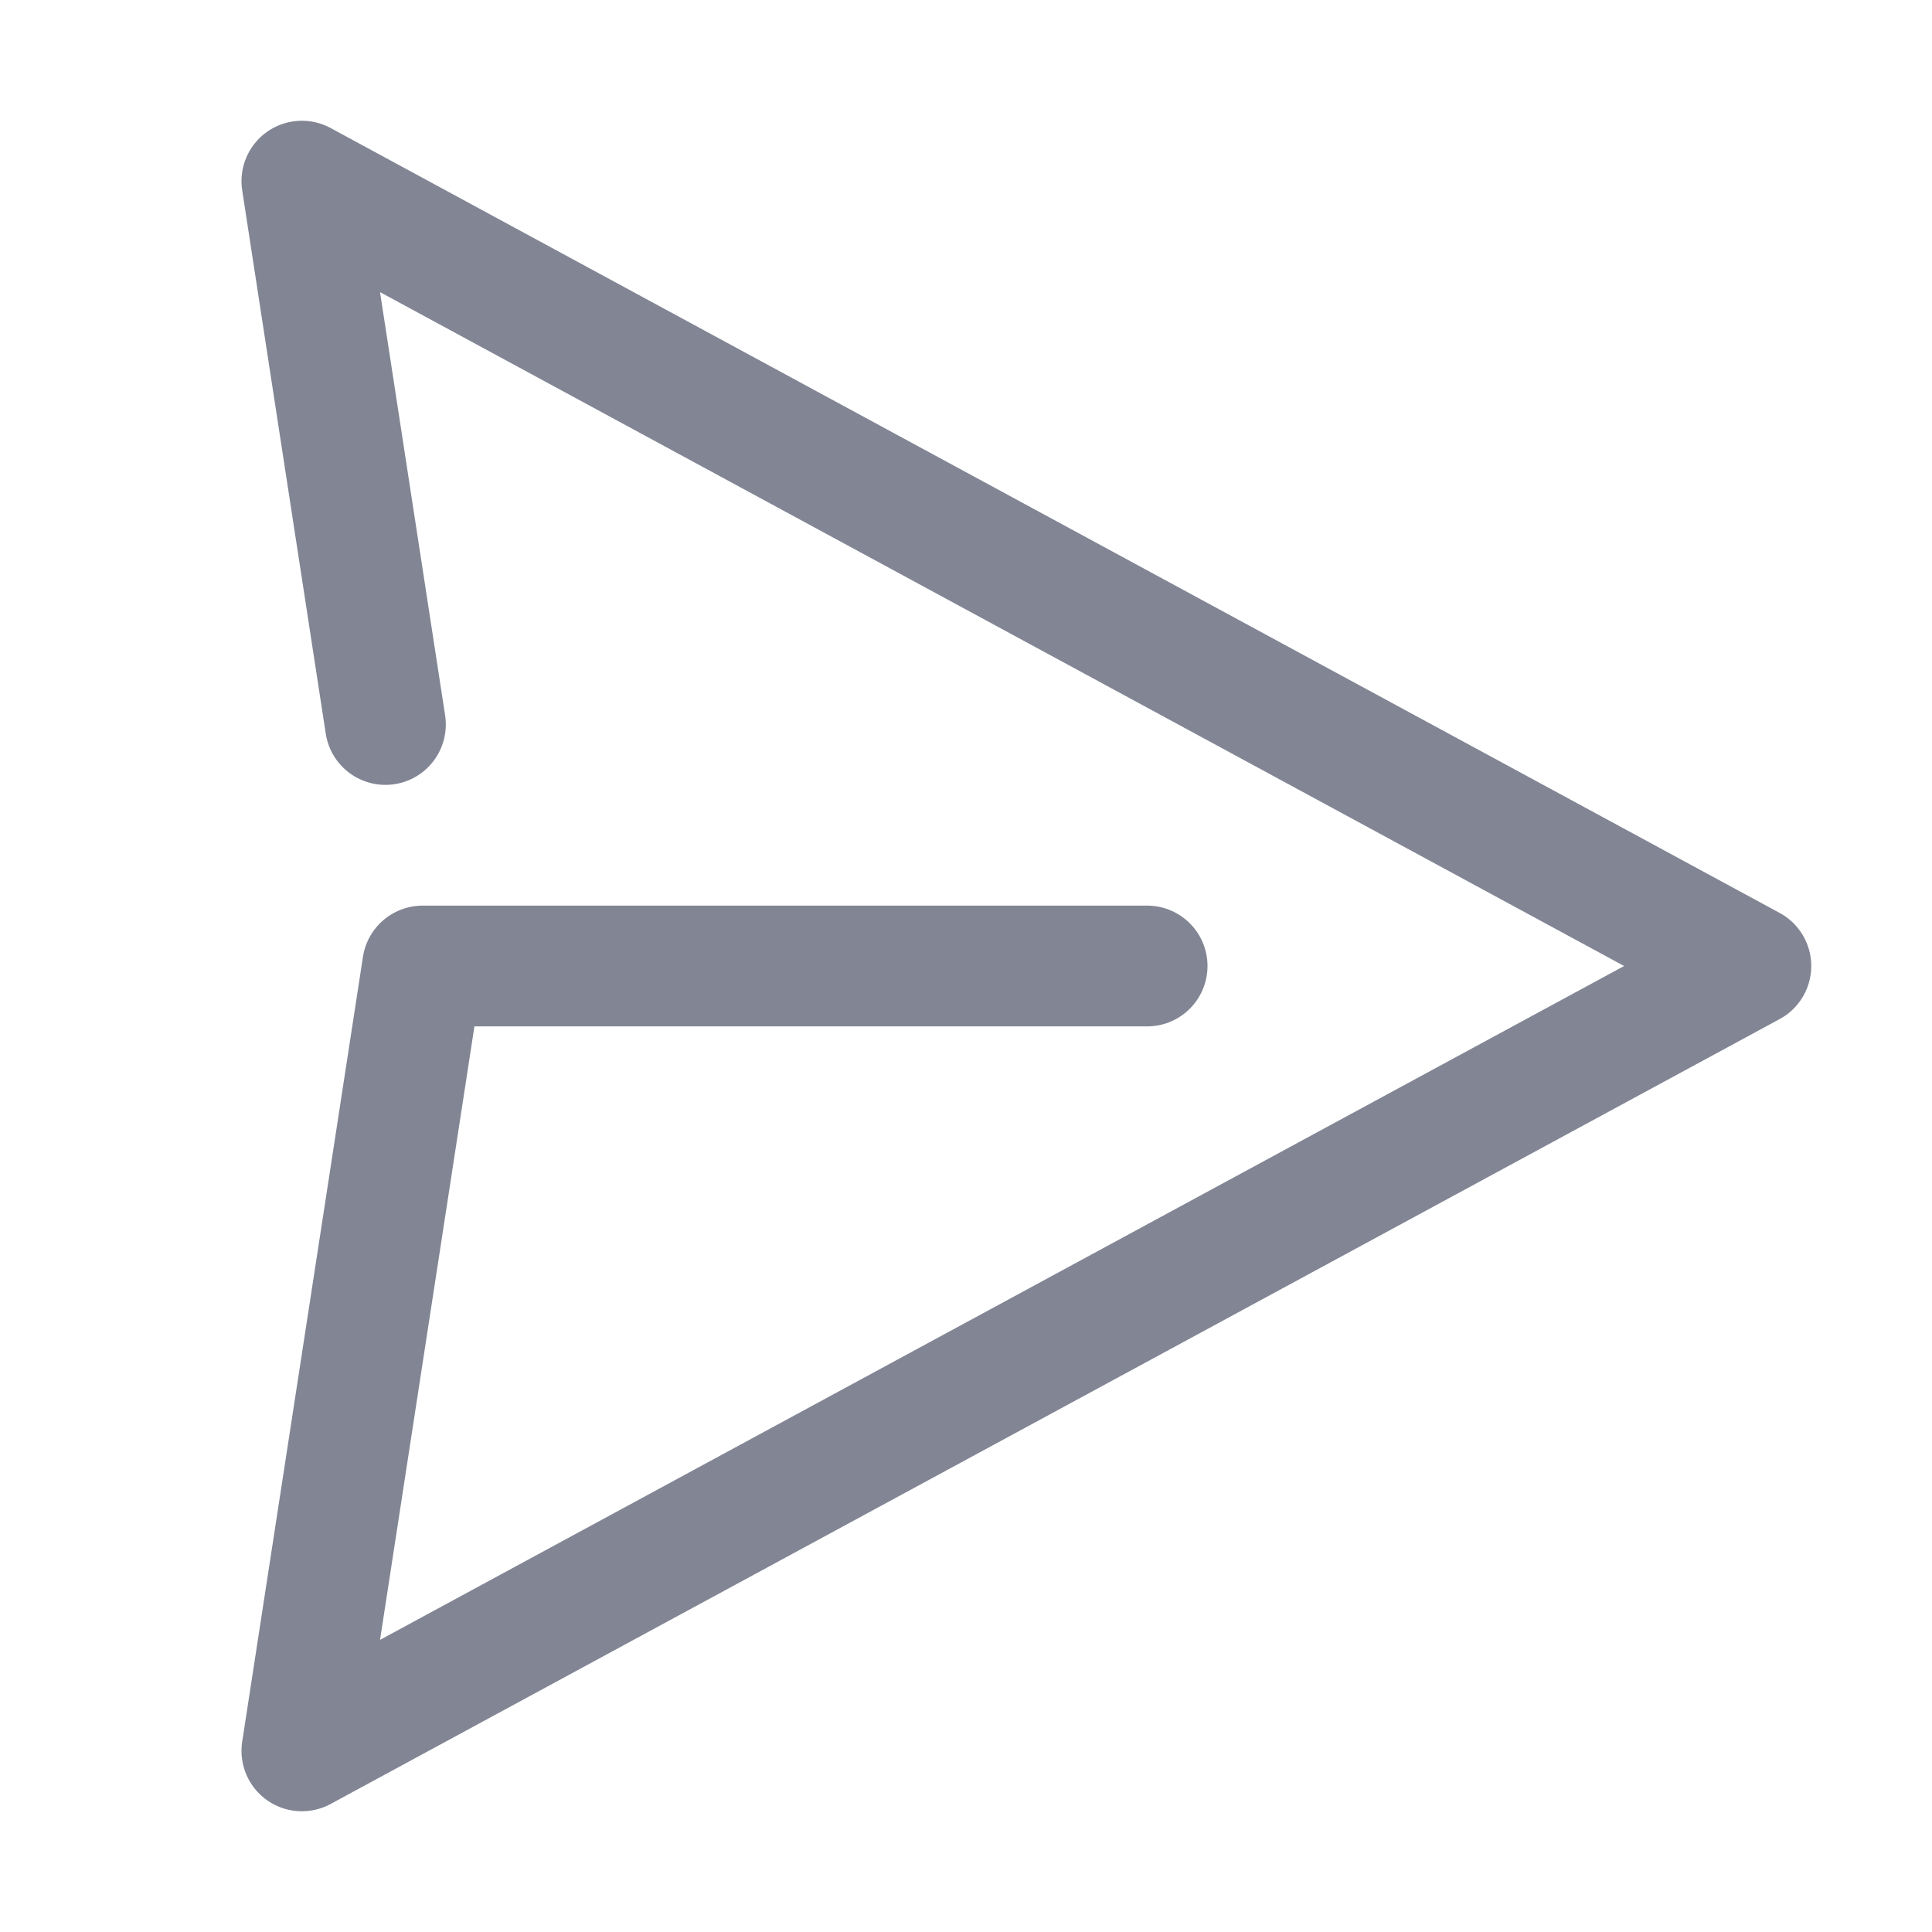
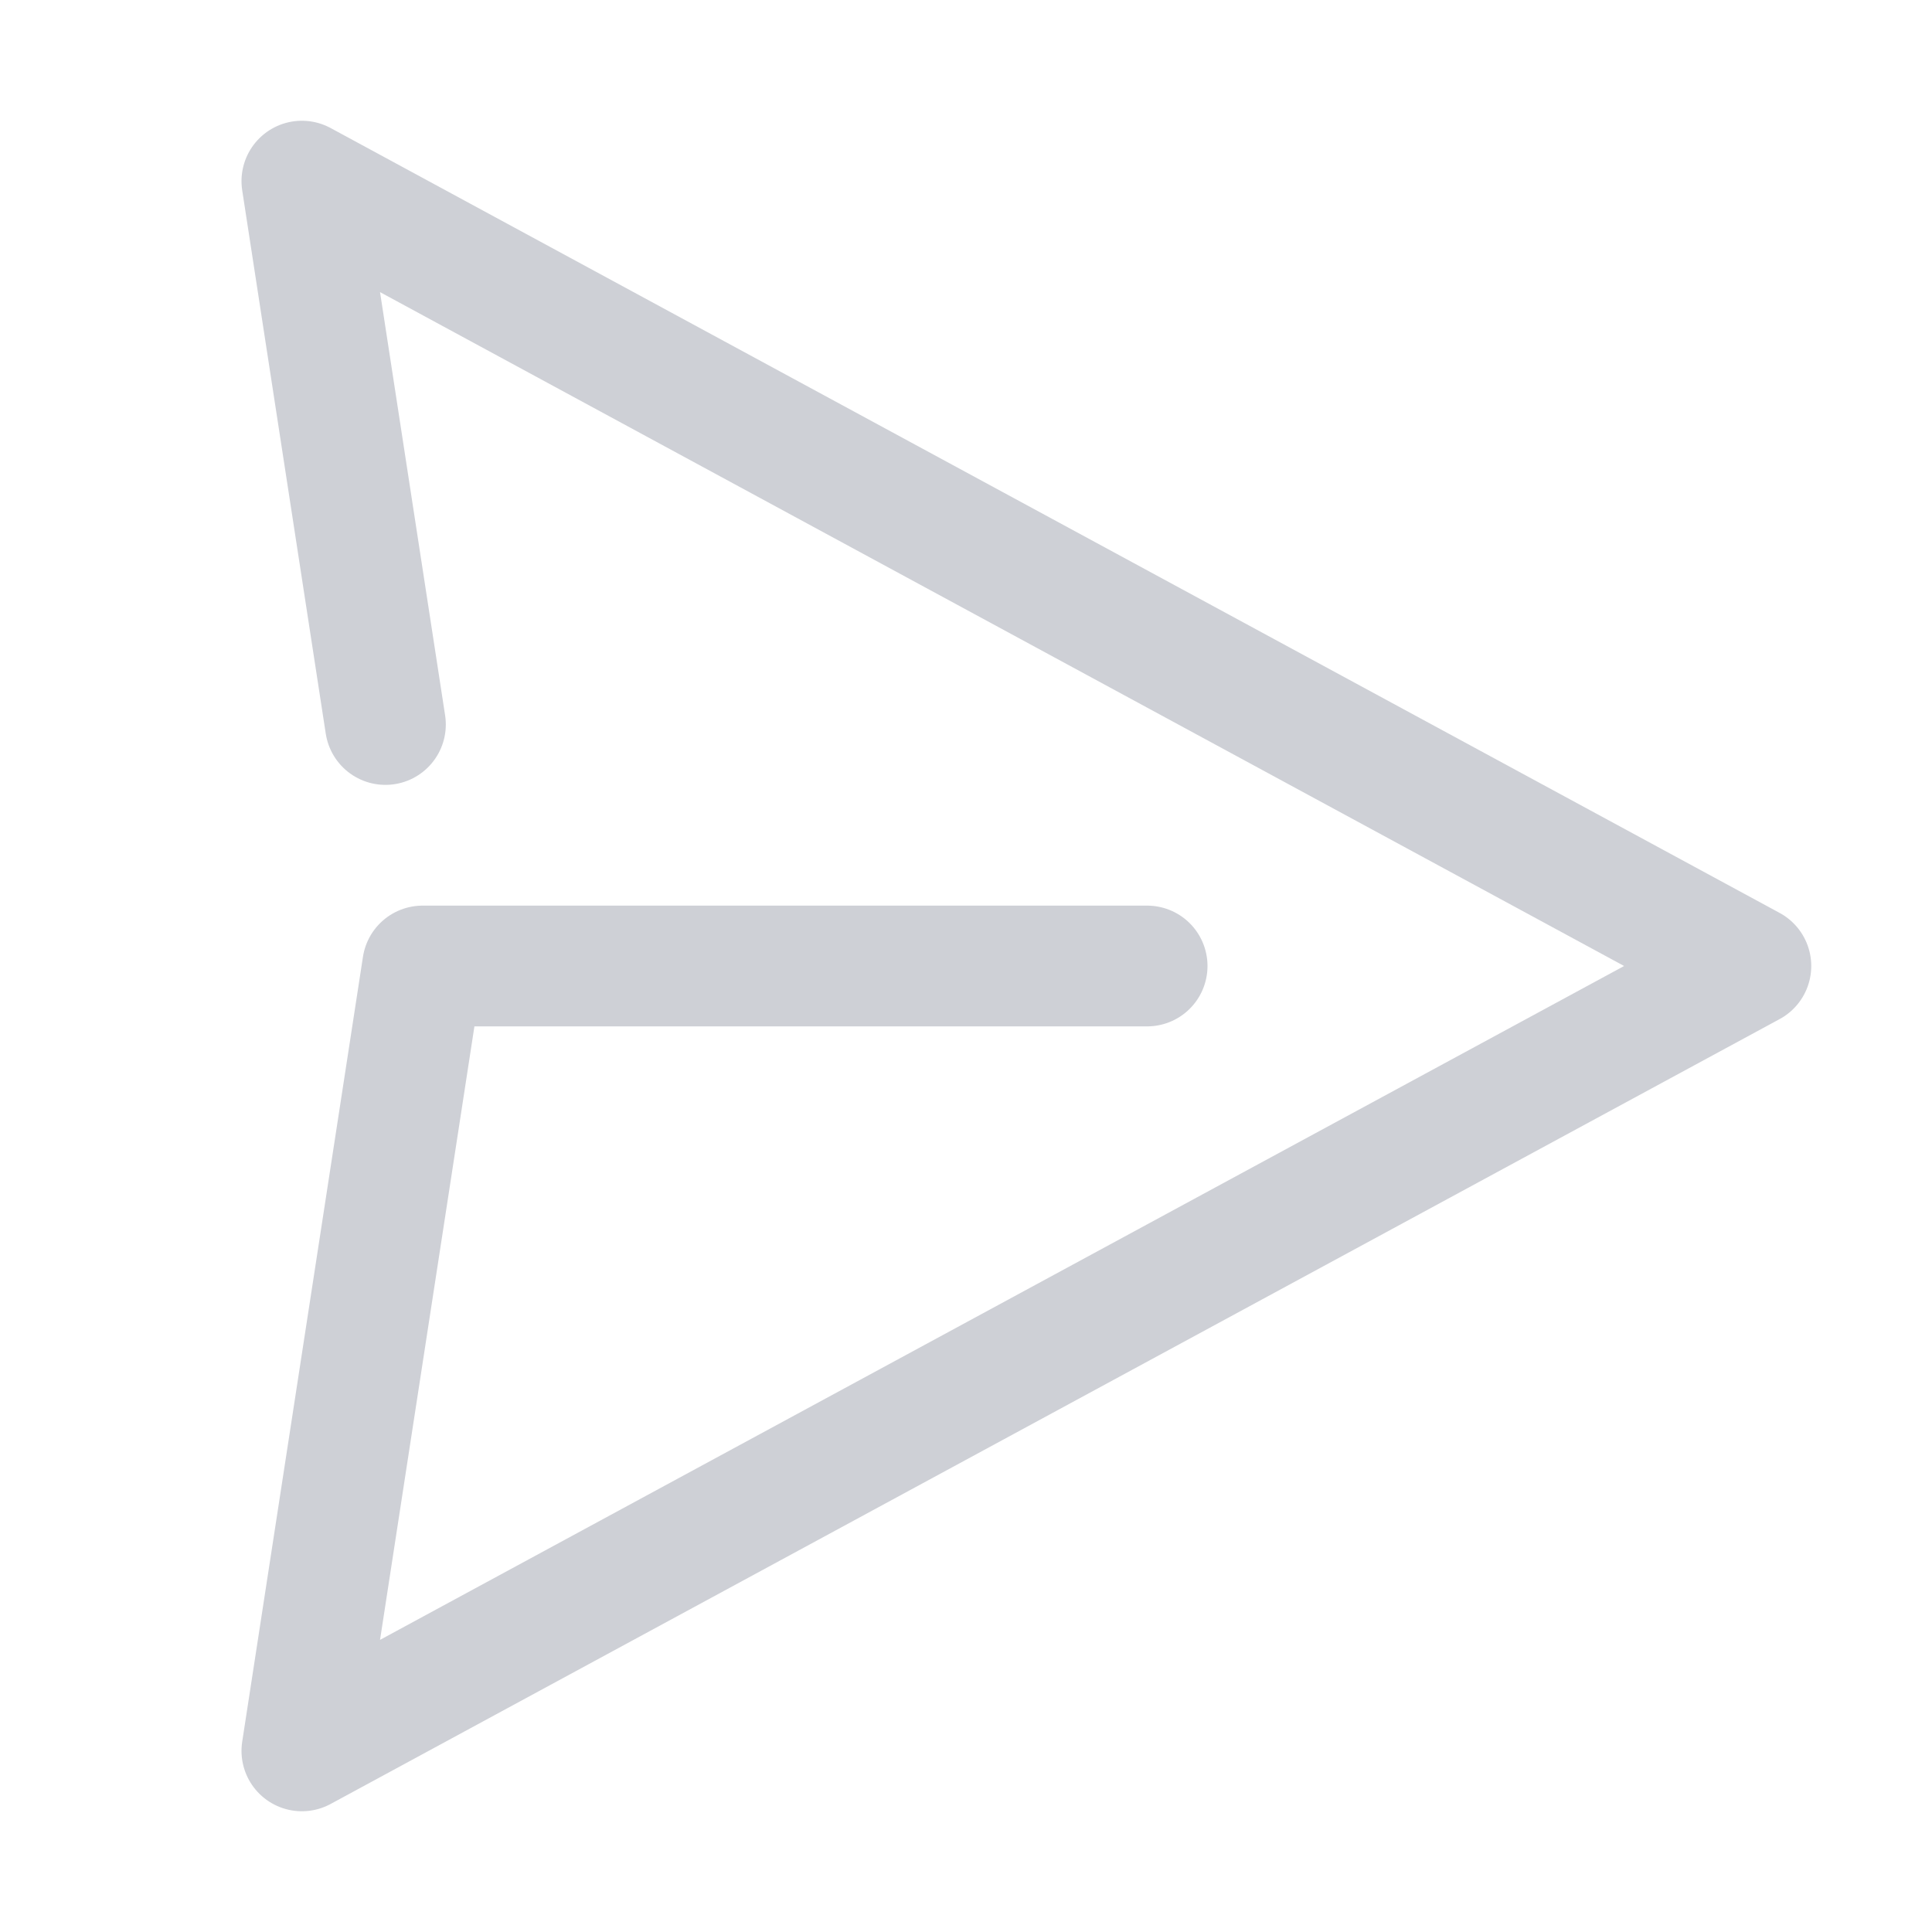
<svg xmlns="http://www.w3.org/2000/svg" width="16" height="16" viewBox="0 0 16 16" fill="none">
-   <path d="M9.5 8H3.5L2.5 14.5L14.5 8L2.5 1.5L3.192 6" stroke="#818594" stroke-linecap="round" stroke-linejoin="round" />
+   <path d="M9.5 8H3.5L2.5 14.5L14.5 8L2.5 1.5L3.192 6" stroke="#CED0D6" stroke-linecap="round" stroke-linejoin="round" />
</svg>
